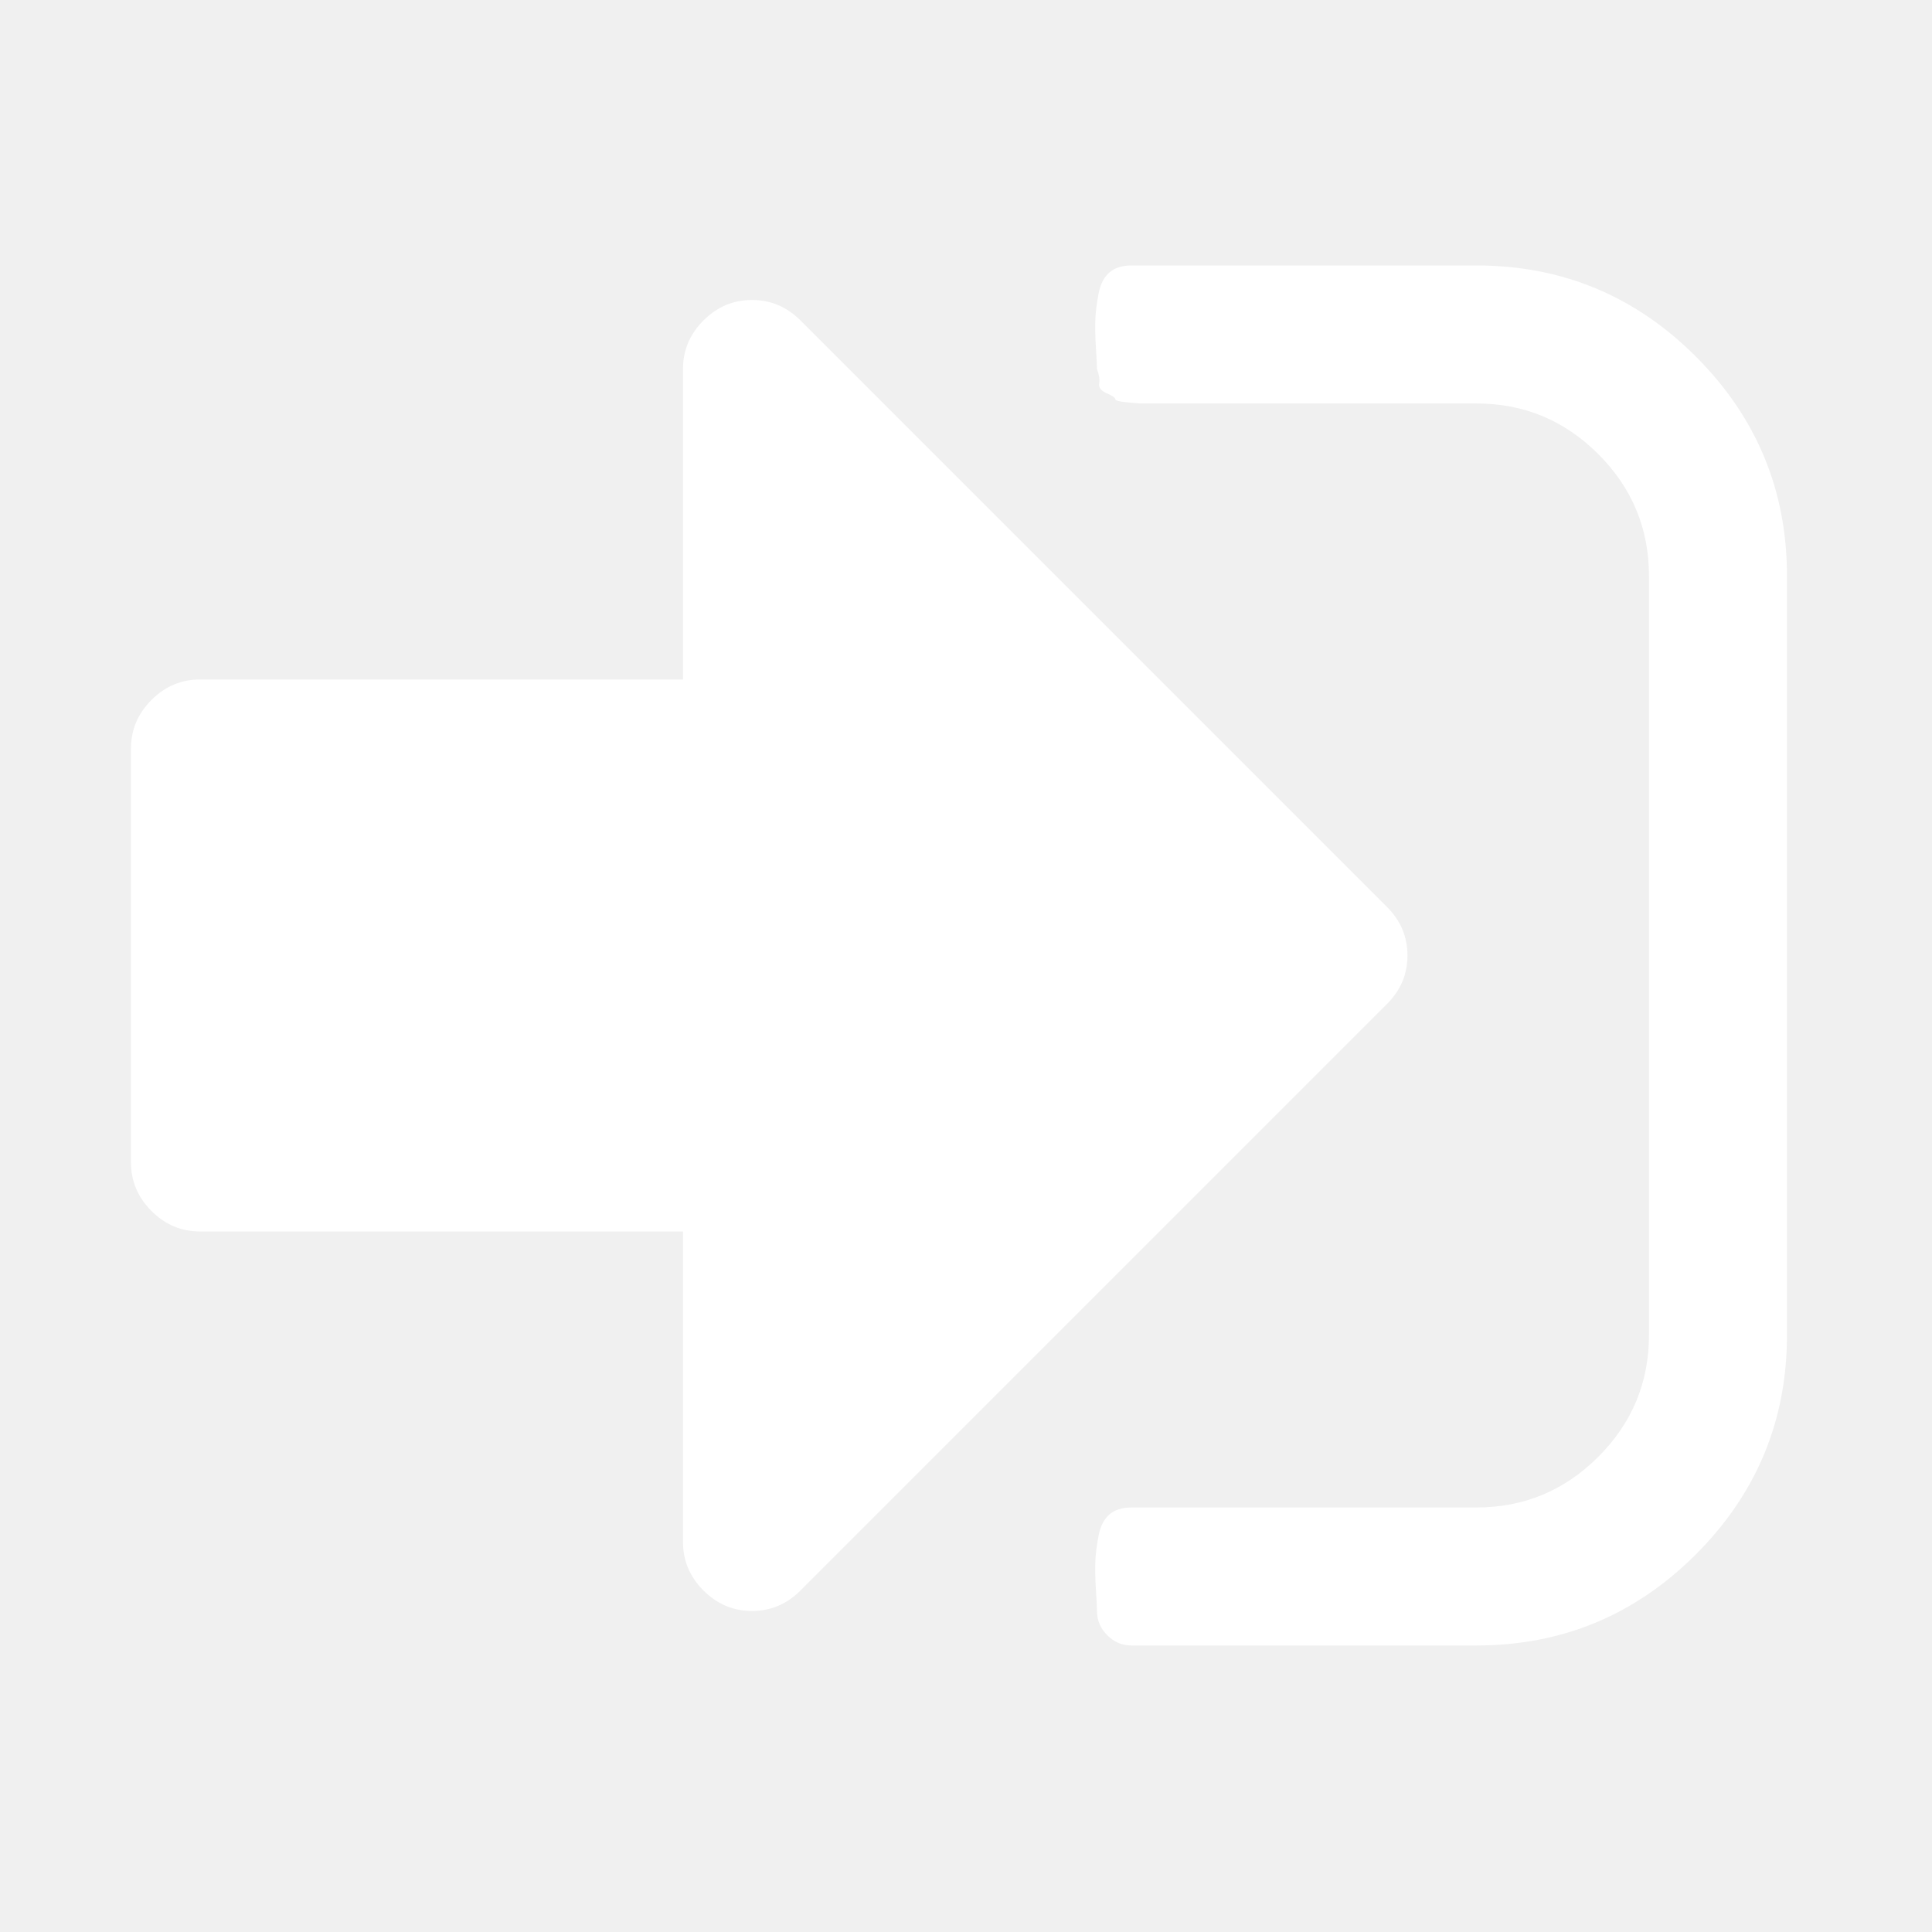
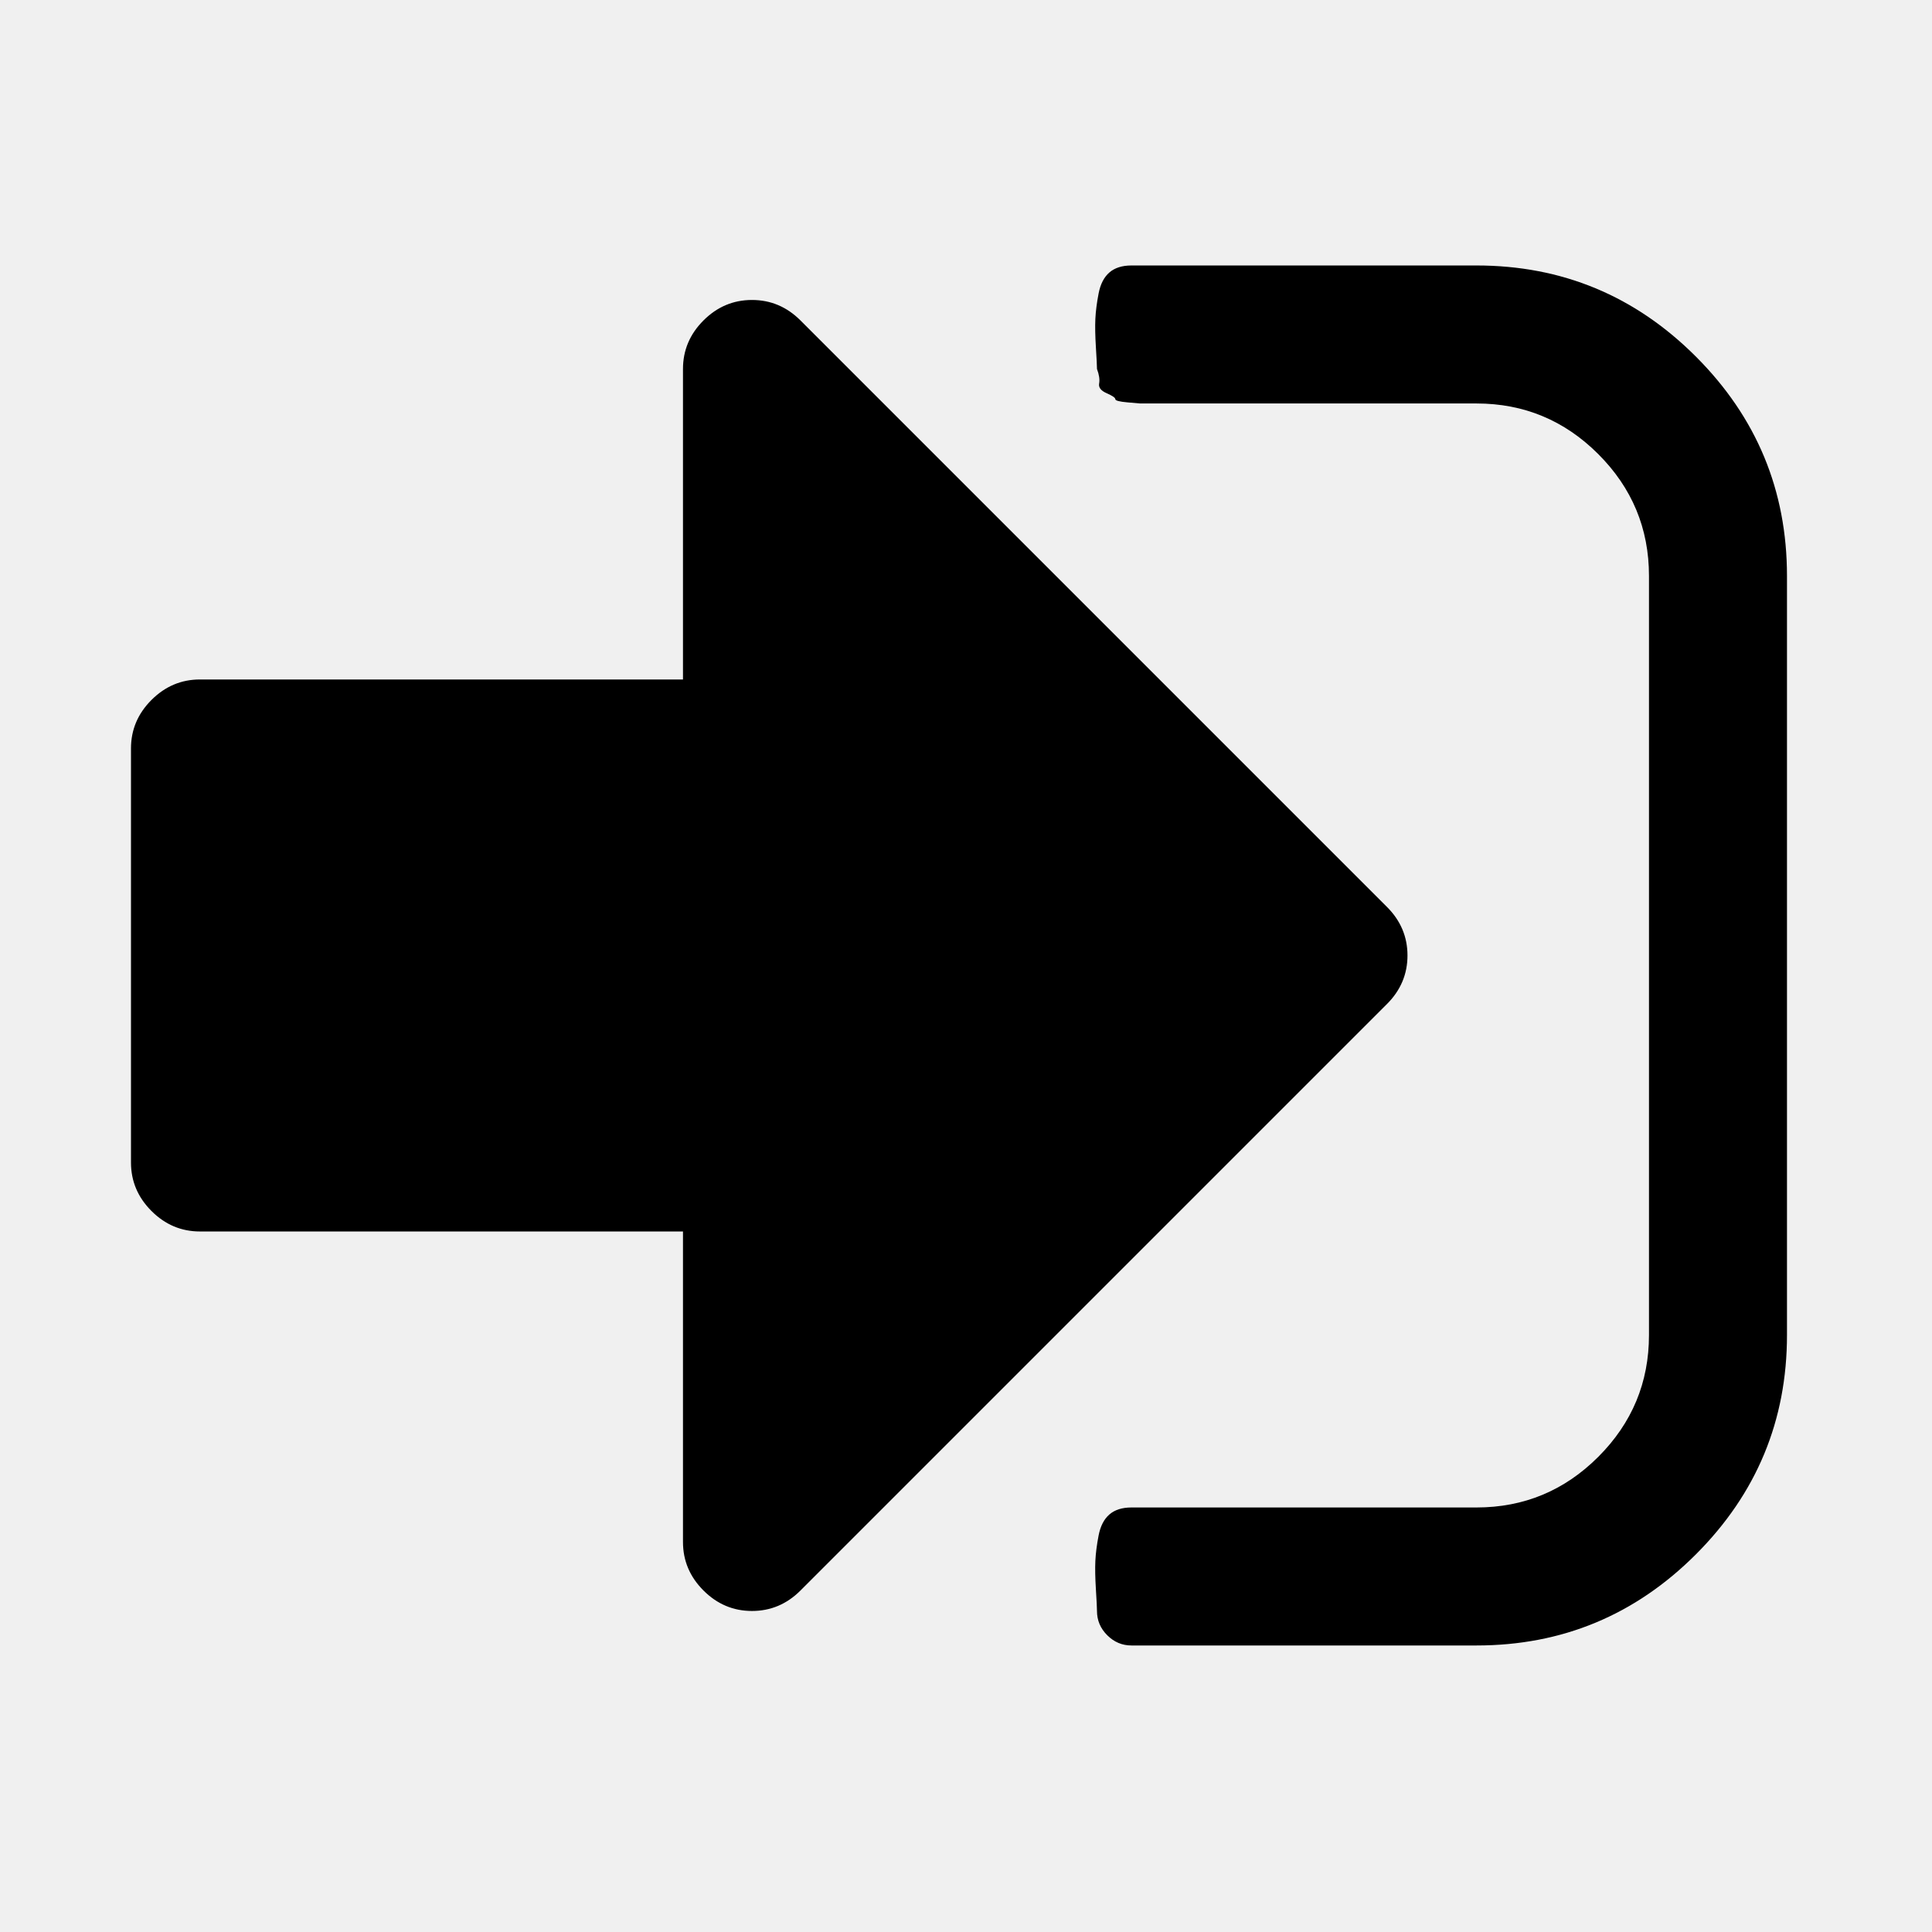
<svg xmlns="http://www.w3.org/2000/svg" viewBox="0 -256 1792 1792" id="svg3025" version="1.1" width="14px" height="14px">
  <defs id="defs3033" />
  <g transform="matrix(1,0,0,-1,121.4915,1270.237)" id="g3027">
-     <path d="m 1184,640 q 0,-26 -19,-45 L 621,51 Q 602,32 576,32 550,32 531,51 512,70 512,96 V 384 H 64 Q 38,384 19,403 0,422 0,448 v 384 q 0,26 19,45 19,19 45,19 h 448 v 288 q 0,26 19,45 19,19 45,19 26,0 45,-19 l 544,-544 q 19,-19 19,-45 z m 352,352 V 288 Q 1536,169 1451.5,84.5 1367,0 1248,0 H 928 Q 915,0 905.5,9.5 896,19 896,32 q 0,4 -1,20 -1,16 -0.5,26.5 0.5,10.5 3,23.5 2.5,13 10,19.5 7.5,6.5 20.5,6.5 h 320 q 66,0 113,47 47,47 47,113 v 704 q 0,66 -47,113 -47,47 -113,47 H 960 949 936 q 0,0 -11.5,1 -11.5,1 -11.5,3 0,2 -8,5.5 -8,3.5 -7,9 1,5.5 -2,13.5 0,4 -1,20 -1,16 -0.5,26.5 0.5,10.5 3,23.5 2.5,13 10,19.5 7.5,6.5 20.5,6.5 h 320 q 119,0 203.5,-84.5 Q 1536,1111 1536,992 z" id="path3029" style="fill:#FFF" />
+     <path d="m 1184,640 q 0,-26 -19,-45 L 621,51 Q 602,32 576,32 550,32 531,51 512,70 512,96 V 384 H 64 Q 38,384 19,403 0,422 0,448 v 384 q 0,26 19,45 19,19 45,19 h 448 v 288 q 0,26 19,45 19,19 45,19 26,0 45,-19 l 544,-544 q 19,-19 19,-45 z m 352,352 V 288 Q 1536,169 1451.5,84.5 1367,0 1248,0 H 928 Q 915,0 905.5,9.5 896,19 896,32 q 0,4 -1,20 -1,16 -0.5,26.5 0.5,10.5 3,23.5 2.5,13 10,19.5 7.5,6.5 20.5,6.5 h 320 q 66,0 113,47 47,47 47,113 v 704 q 0,66 -47,113 -47,47 -113,47 H 960 949 936 q 0,0 -11.5,1 -11.5,1 -11.5,3 0,2 -8,5.5 -8,3.5 -7,9 1,5.5 -2,13.5 0,4 -1,20 -1,16 -0.5,26.5 0.5,10.5 3,23.5 2.5,13 10,19.5 7.5,6.5 20.5,6.5 h 320 q 119,0 203.5,-84.5 Q 1536,1111 1536,992 z" id="path3029" style="fill:currentColor" />
  </g>
</svg>
